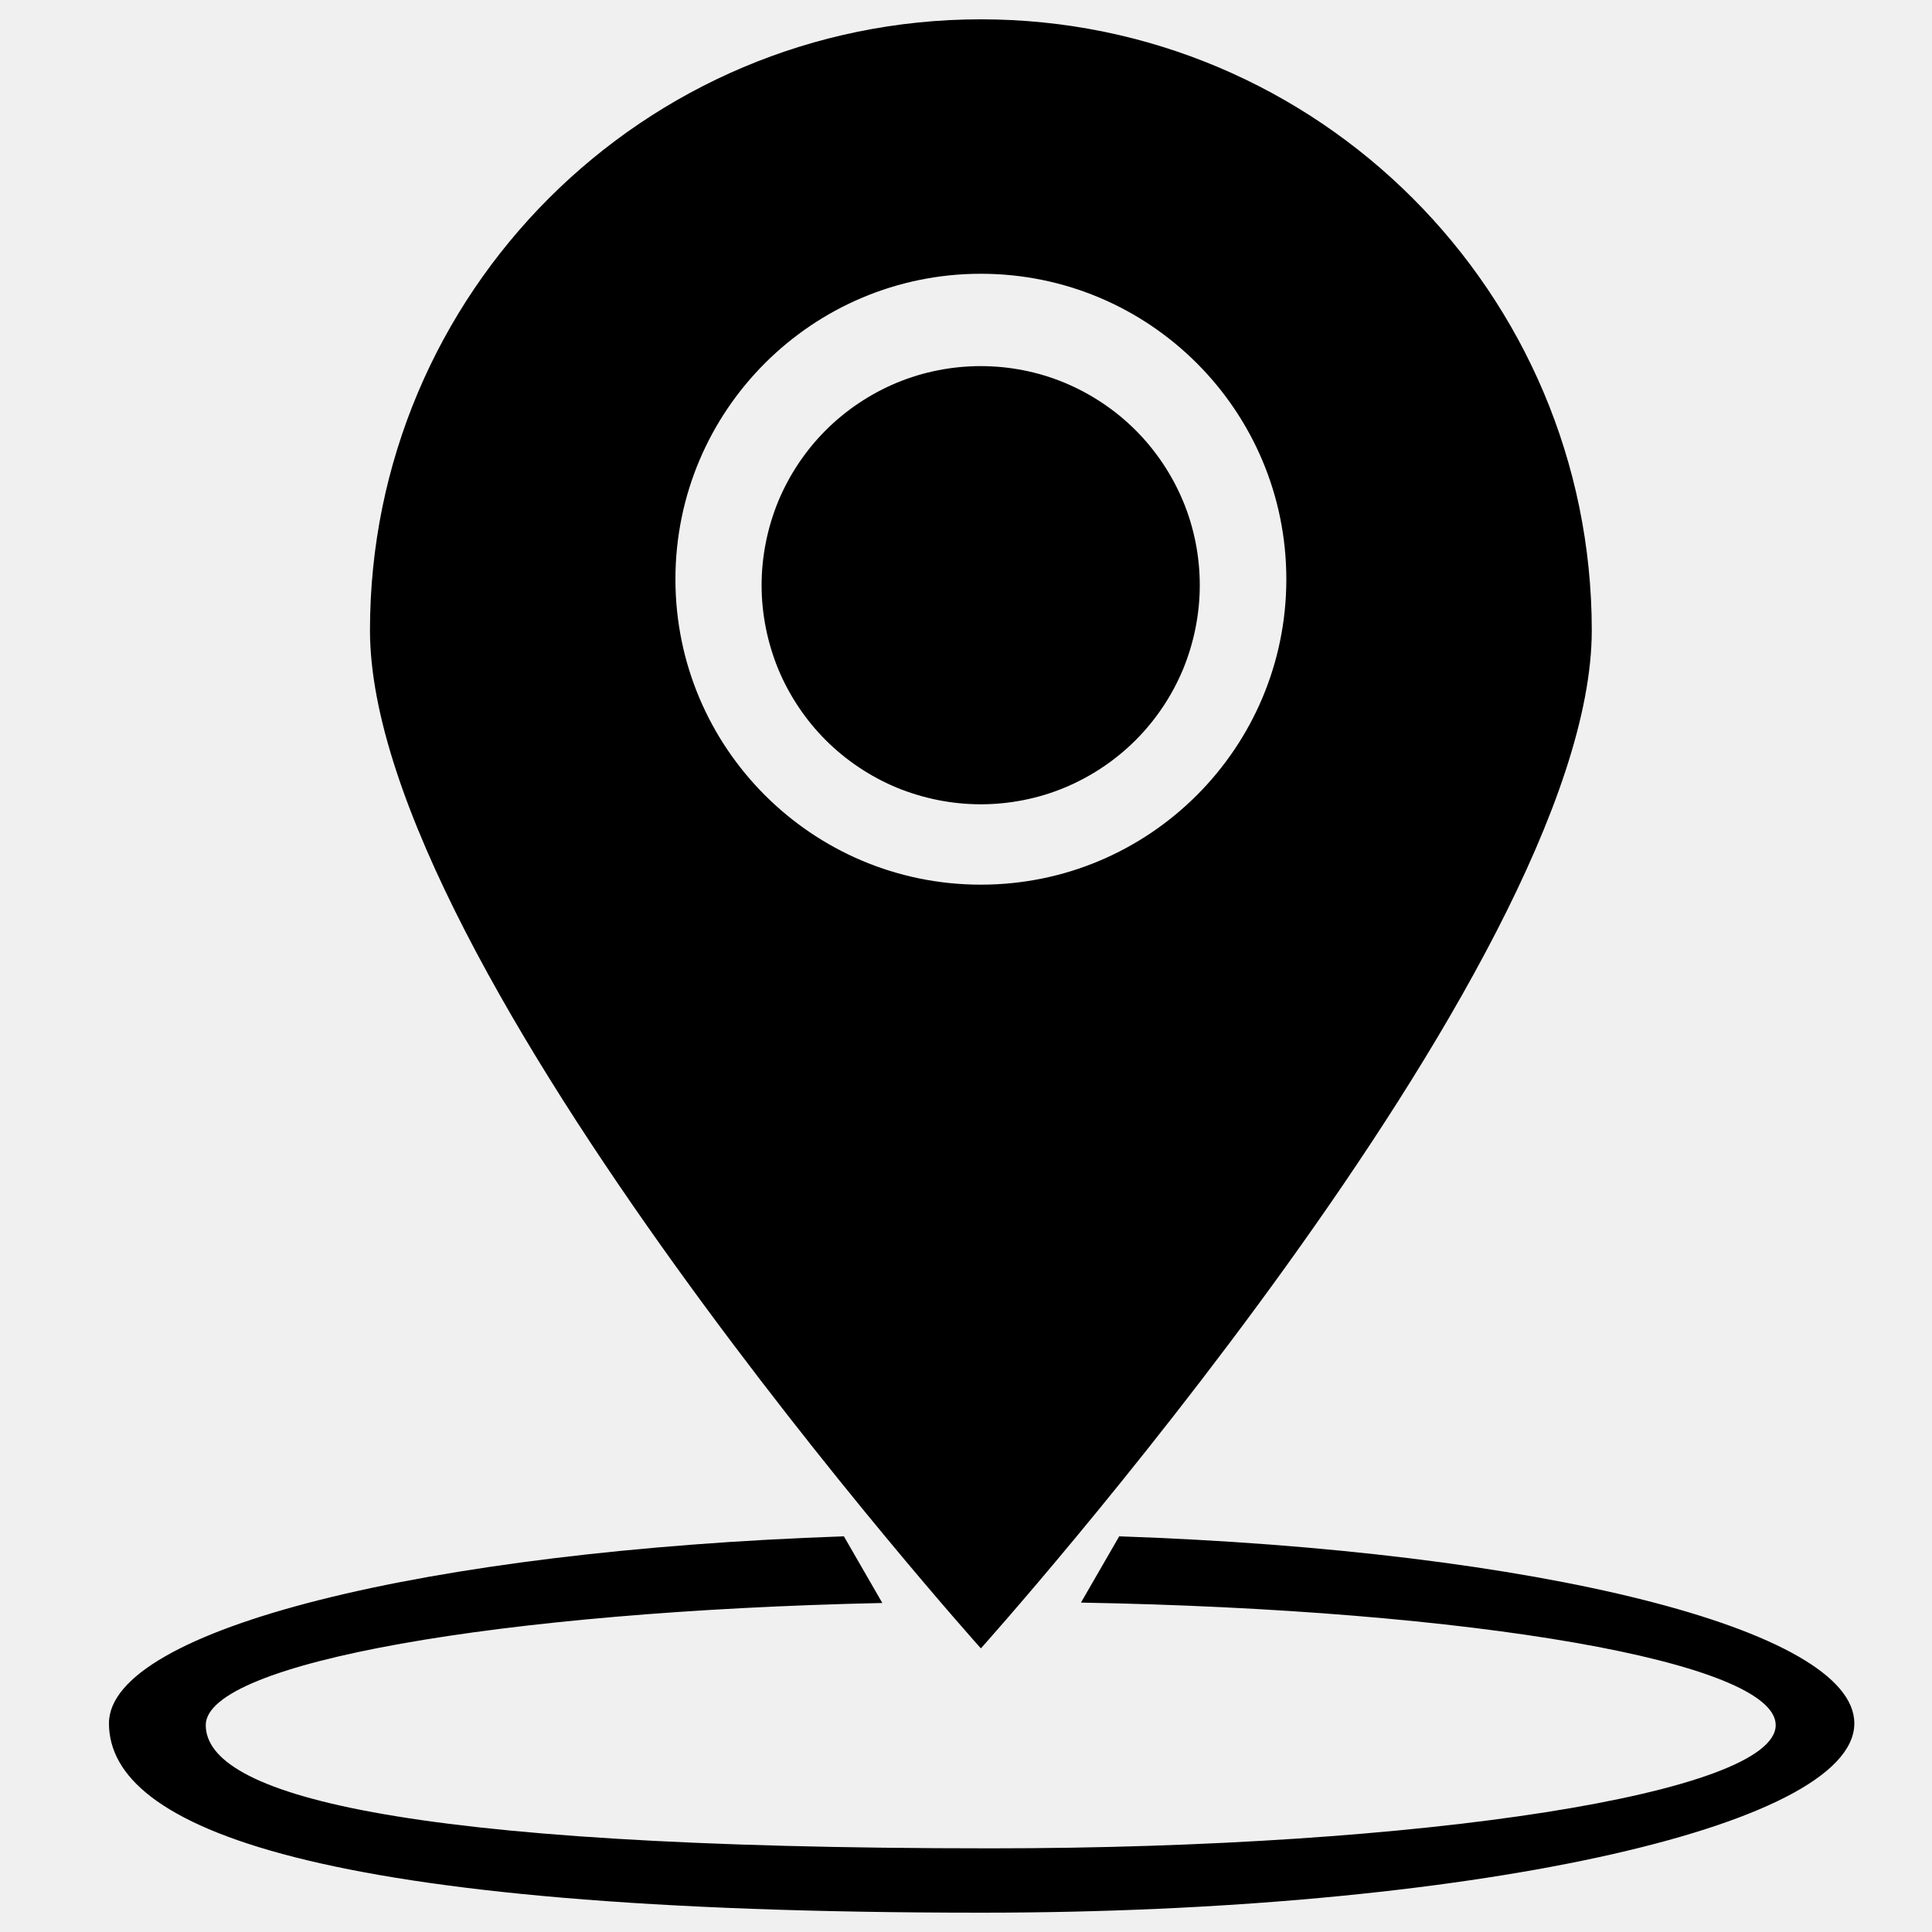
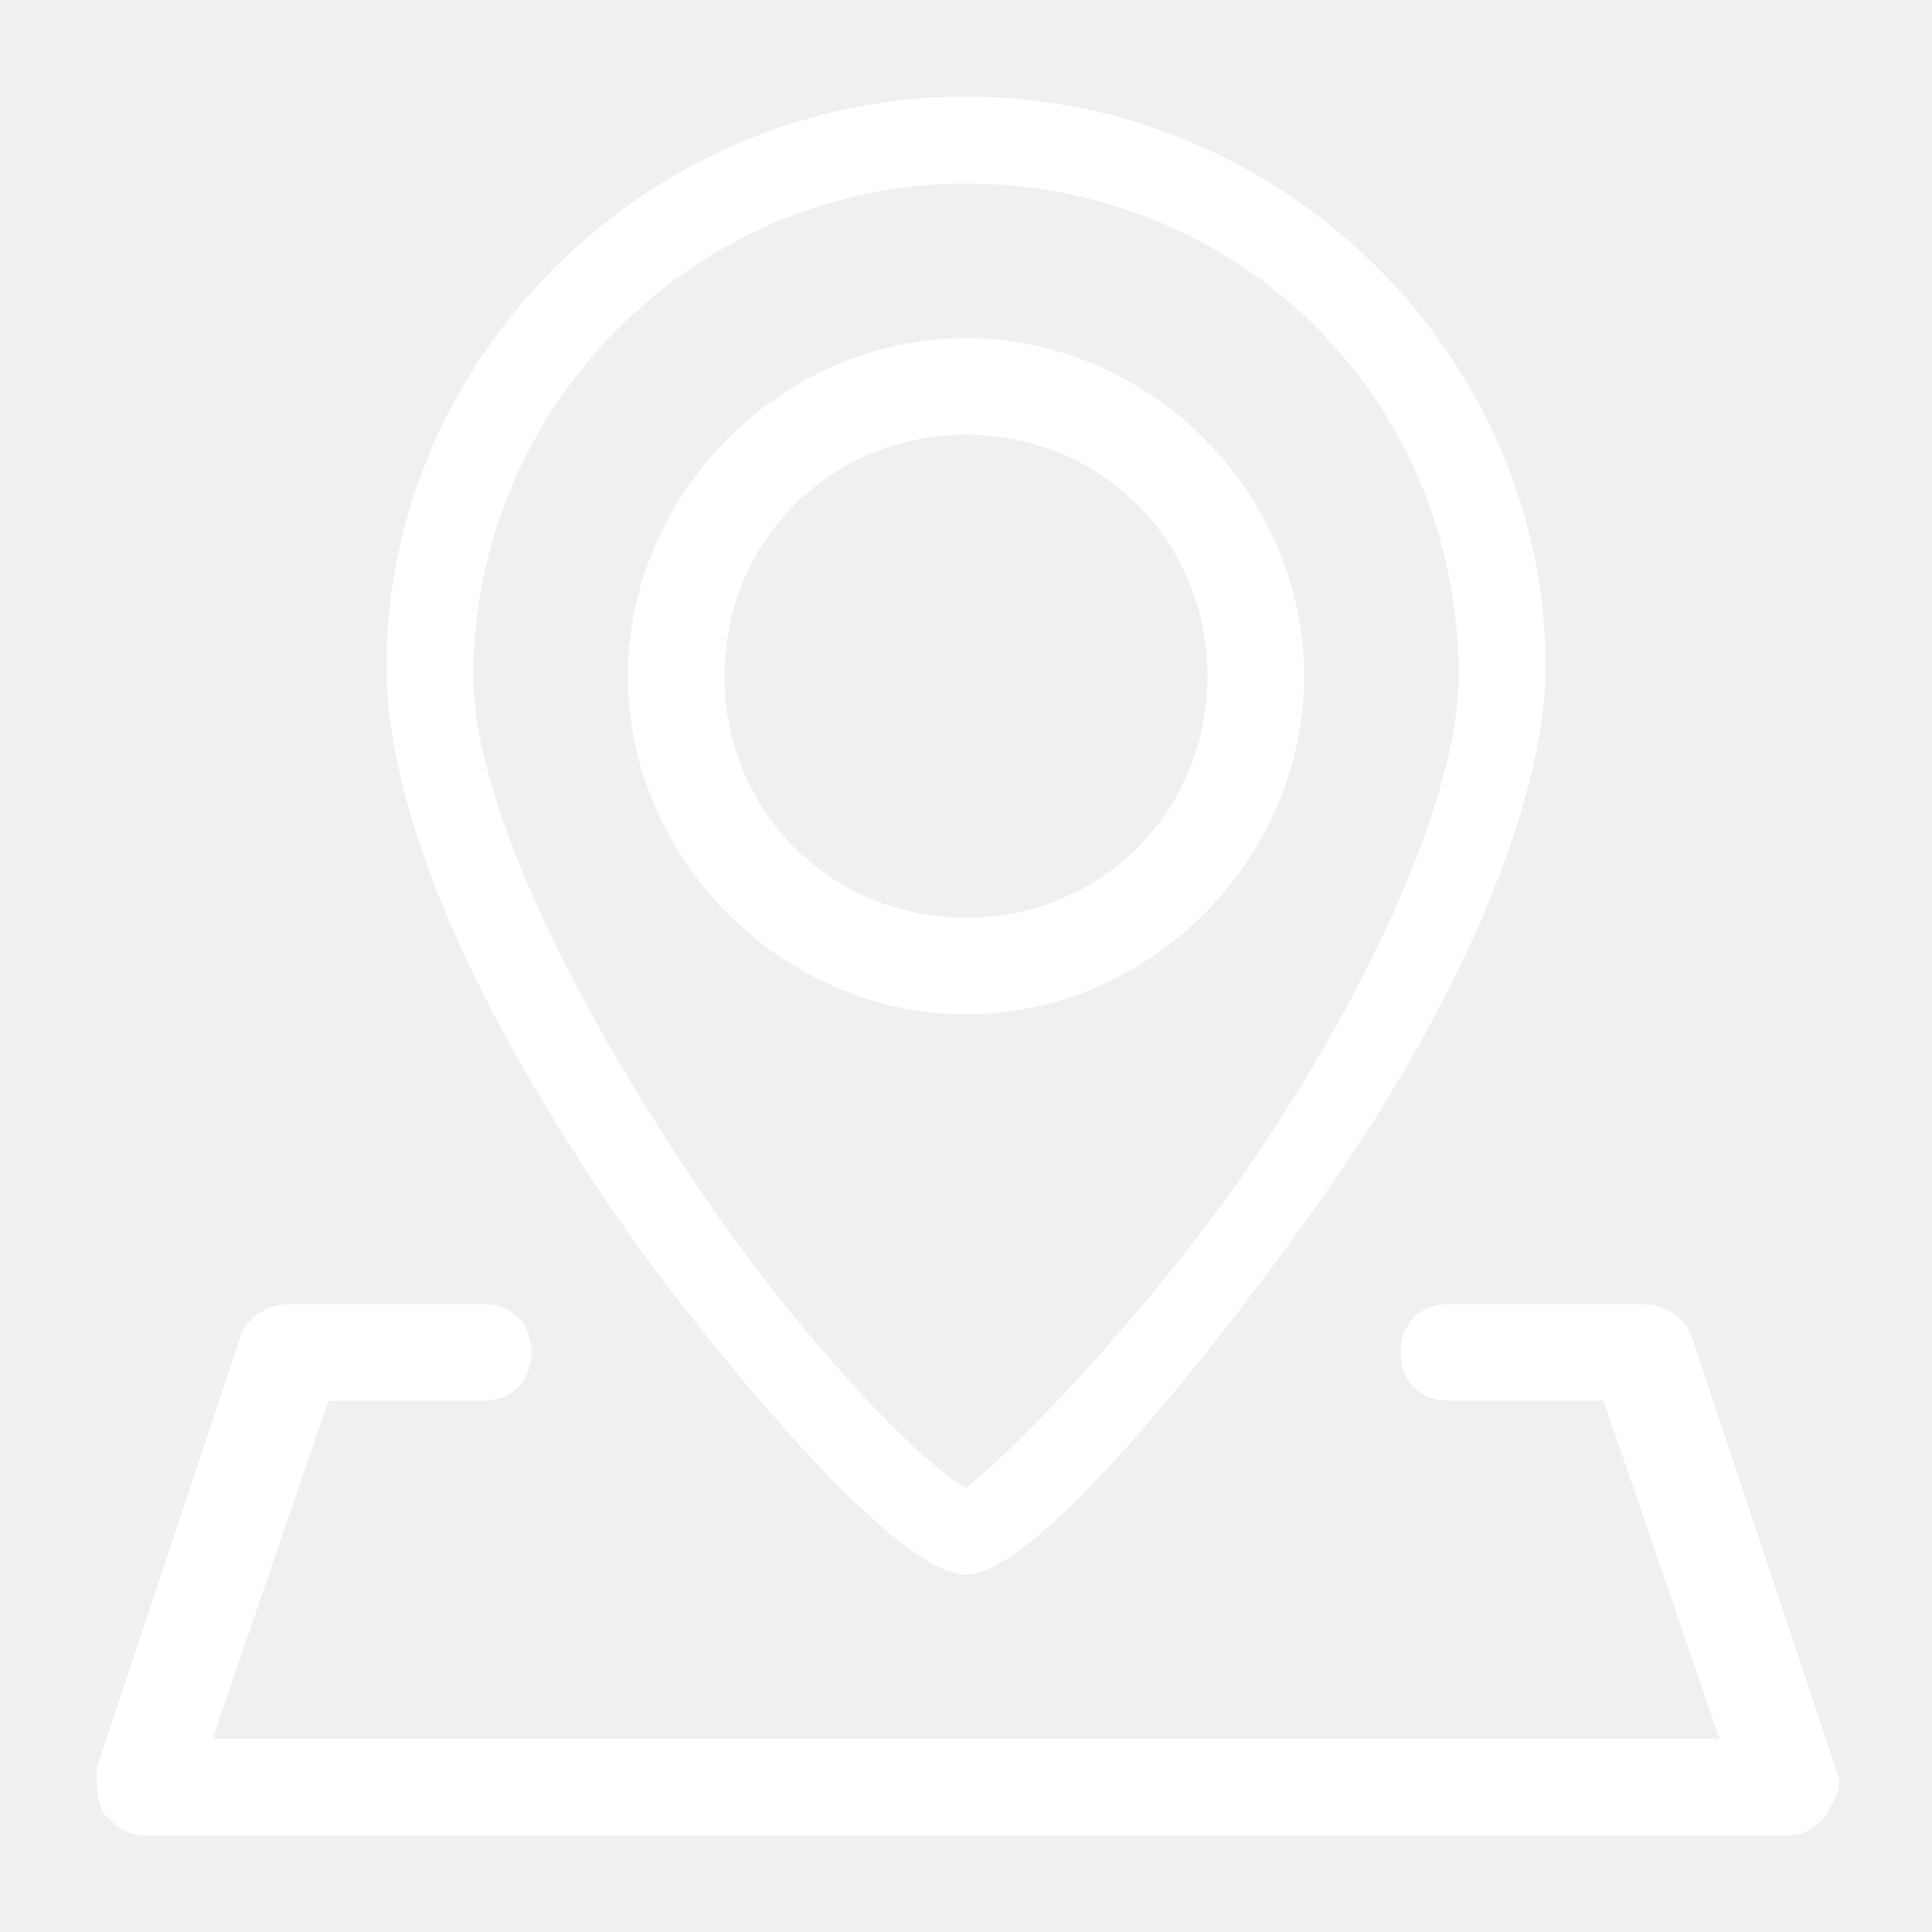
- <svg xmlns="http://www.w3.org/2000/svg" version="1.1" x="0px" y="0px" viewBox="0 0 1000 1000" enable-background="new 0 0 1000 1000" xml:space="preserve">
-   <path d="M394.2,302.9c0-14.9,3-29.7,8.6-43.4c5.7-13.7,14.1-26.3,24.6-36.8c10.5-10.5,23.1-18.9,36.8-24.6c13.7-5.7,28.6-8.6,43.4-8.6c14.9,0,29.7,2.9,43.4,8.6c13.7,5.7,26.3,14.1,36.8,24.6c10.5,10.5,18.9,23.1,24.6,36.8c5.7,13.7,8.6,28.6,8.6,43.4c0,14.9-3,29.7-8.6,43.4c-5.7,13.7-14.1,26.3-24.6,36.8c-10.5,10.5-23.1,18.9-36.8,24.6c-13.7,5.7-28.6,8.6-43.4,8.6c-14.9,0-29.7-3-43.4-8.6c-13.7-5.7-26.3-14.1-36.8-24.6c-10.5-10.5-18.9-23.1-24.6-36.8C397.2,332.6,394.2,317.8,394.2,302.9L394.2,302.9z M40.2,528.7v1V528.7z M507.7,10C333,10,191.5,151.6,191.5,326.2c0,174.6,316.2,527,316.2,527s316.2-352.3,316.2-527C823.8,151.6,682.3,10,507.7,10L507.7,10L507.7,10z M507.7,457.9c-87.3,0-158.1-70.8-158.1-158.1c0-87.3,70.8-158.1,158.1-158.1c87.3,0,158.1,70.8,158.1,158.1C665.8,387.1,595,457.9,507.7,457.9L507.7,457.9L507.7,457.9z M579.3,795.2l-19.8,34.3c202.4,3.6,359.6,30.6,359.6,63.4c0,35.2-181.9,63.8-406.3,63.8c-311,0-406.3-28.6-406.3-63.8c0-32.3,152.4-58.9,350.2-63.2l-19.9-34.5C221.3,802.6,56.4,843.1,56.4,892c0,54.1,105.9,98,451.7,98c249.5,0,451.7-43.9,451.7-98C959.8,843.1,795,802.6,579.3,795.2L579.3,795.2z" />
+ <svg xmlns="http://www.w3.org/2000/svg" t="1557913467422" class="icon" style="" viewBox="0 0 1024 1024" version="1.1" p-id="1161" width="200" height="200">
+   <defs>
+     <style type="text/css" />
+   </defs>
+   <path d="M512 834.56c-40.96 0-148.48-138.24-174.08-174.08C250.88 537.6 204.8 430.08 204.8 353.28 204.8 189.44 343.04 51.2 512 51.2s307.2 138.24 307.2 302.08c0 71.68-46.08 184.32-133.12 302.08-25.6 35.84-133.12 179.2-174.08 179.2z m0-737.28C368.64 97.28 250.88 215.04 250.88 358.4c0 61.44 46.08 163.84 122.88 276.48 56.32 81.92 117.76 143.36 138.24 153.6 20.48-15.36 81.92-76.8 138.24-153.6 76.8-107.52 122.88-215.04 122.88-276.48 0-148.48-117.76-261.12-261.12-261.12z" p-id="1162" fill="#ffffff" />
+   <path d="M512 537.6c-97.28 0-179.2-81.92-179.2-179.2S414.72 179.2 512 179.2s179.2 81.92 179.2 179.2-81.92 179.2-179.2 179.2z m0-307.2C440.32 230.4 384 286.72 384 358.4S440.32 486.4 512 486.4s128-56.32 128-128-56.32-128-128-128zM947.2 972.8h-870.4c-10.24 0-15.36-5.12-20.48-10.24-5.12-5.12-5.12-15.36-5.12-25.6l76.8-230.4c5.12-10.24 15.36-15.36 25.6-15.36h102.4c15.36 0 25.6 10.24 25.6 25.6s-10.24 25.6-25.6 25.6H174.08L112.64 921.6h798.72l-61.44-179.2H768c-15.36 0-25.6-10.24-25.6-25.6s10.24-25.6 25.6-25.6h102.4c10.24 0 20.48 5.12 25.6 15.36l76.8 230.4c5.12 10.24 0 15.36-5.12 25.6-5.12 5.12-10.24 10.24-20.48 10.24z" p-id="1163" fill="#ffffff" />
</svg>
